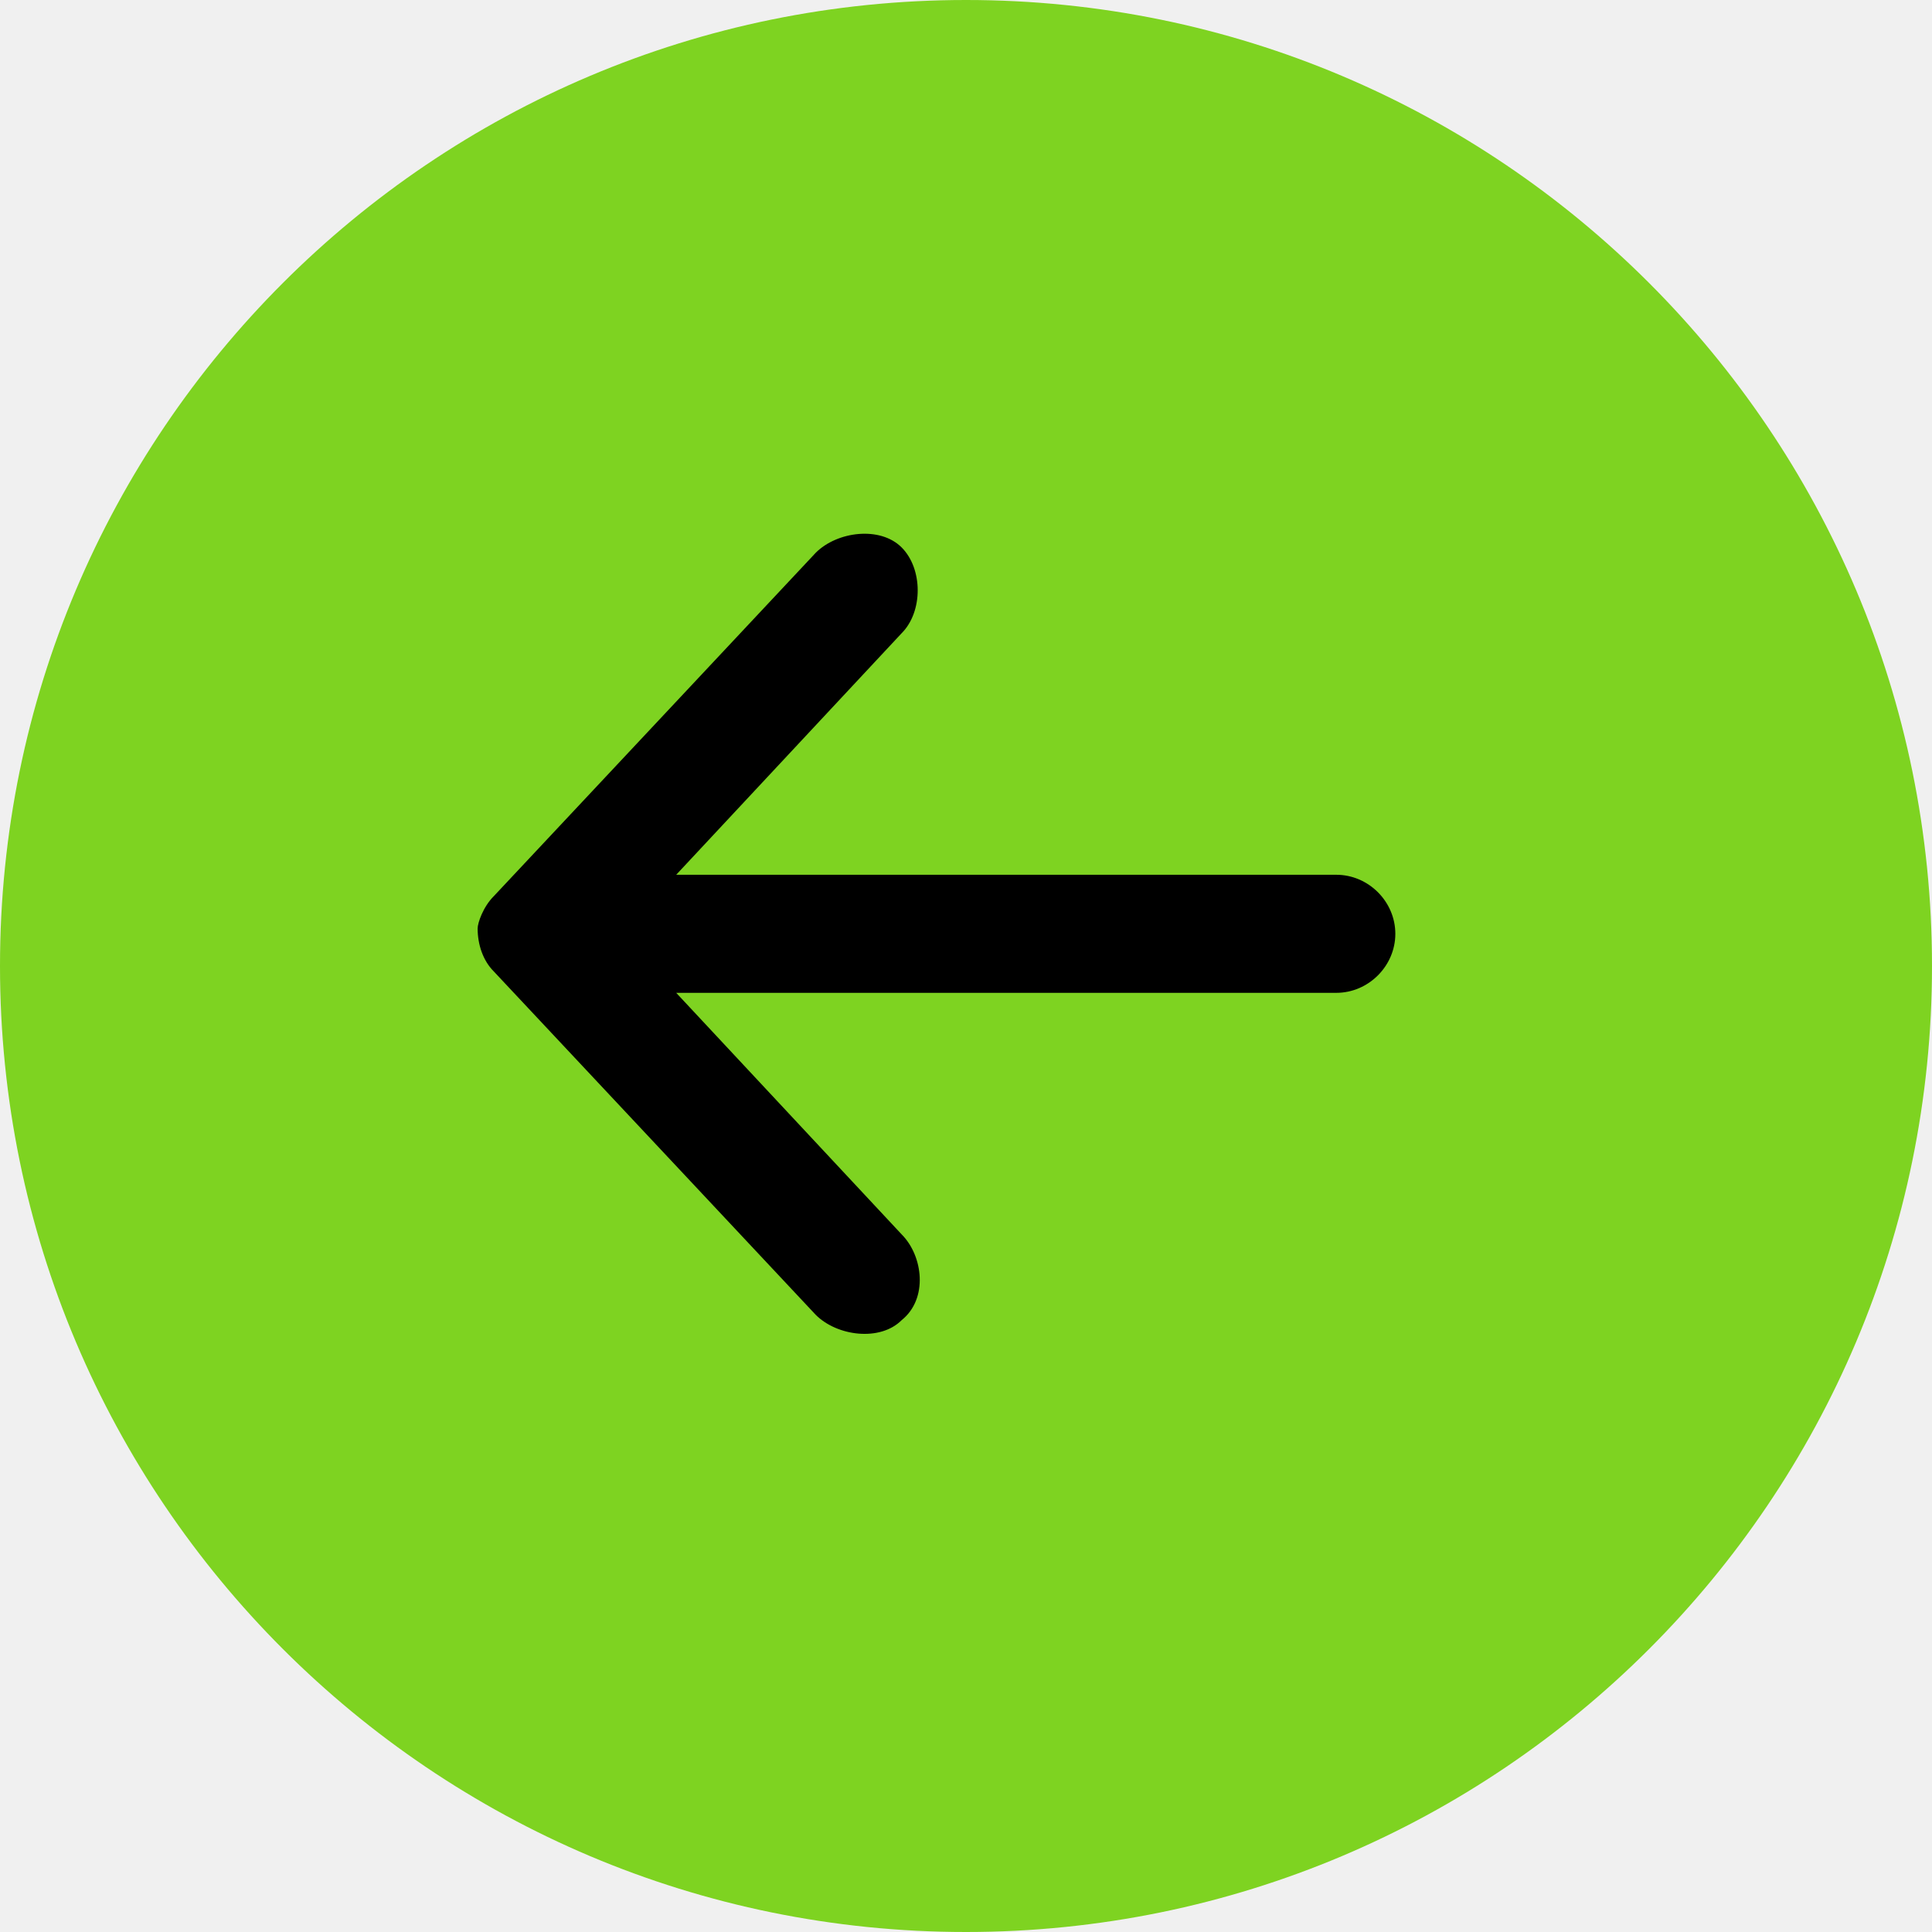
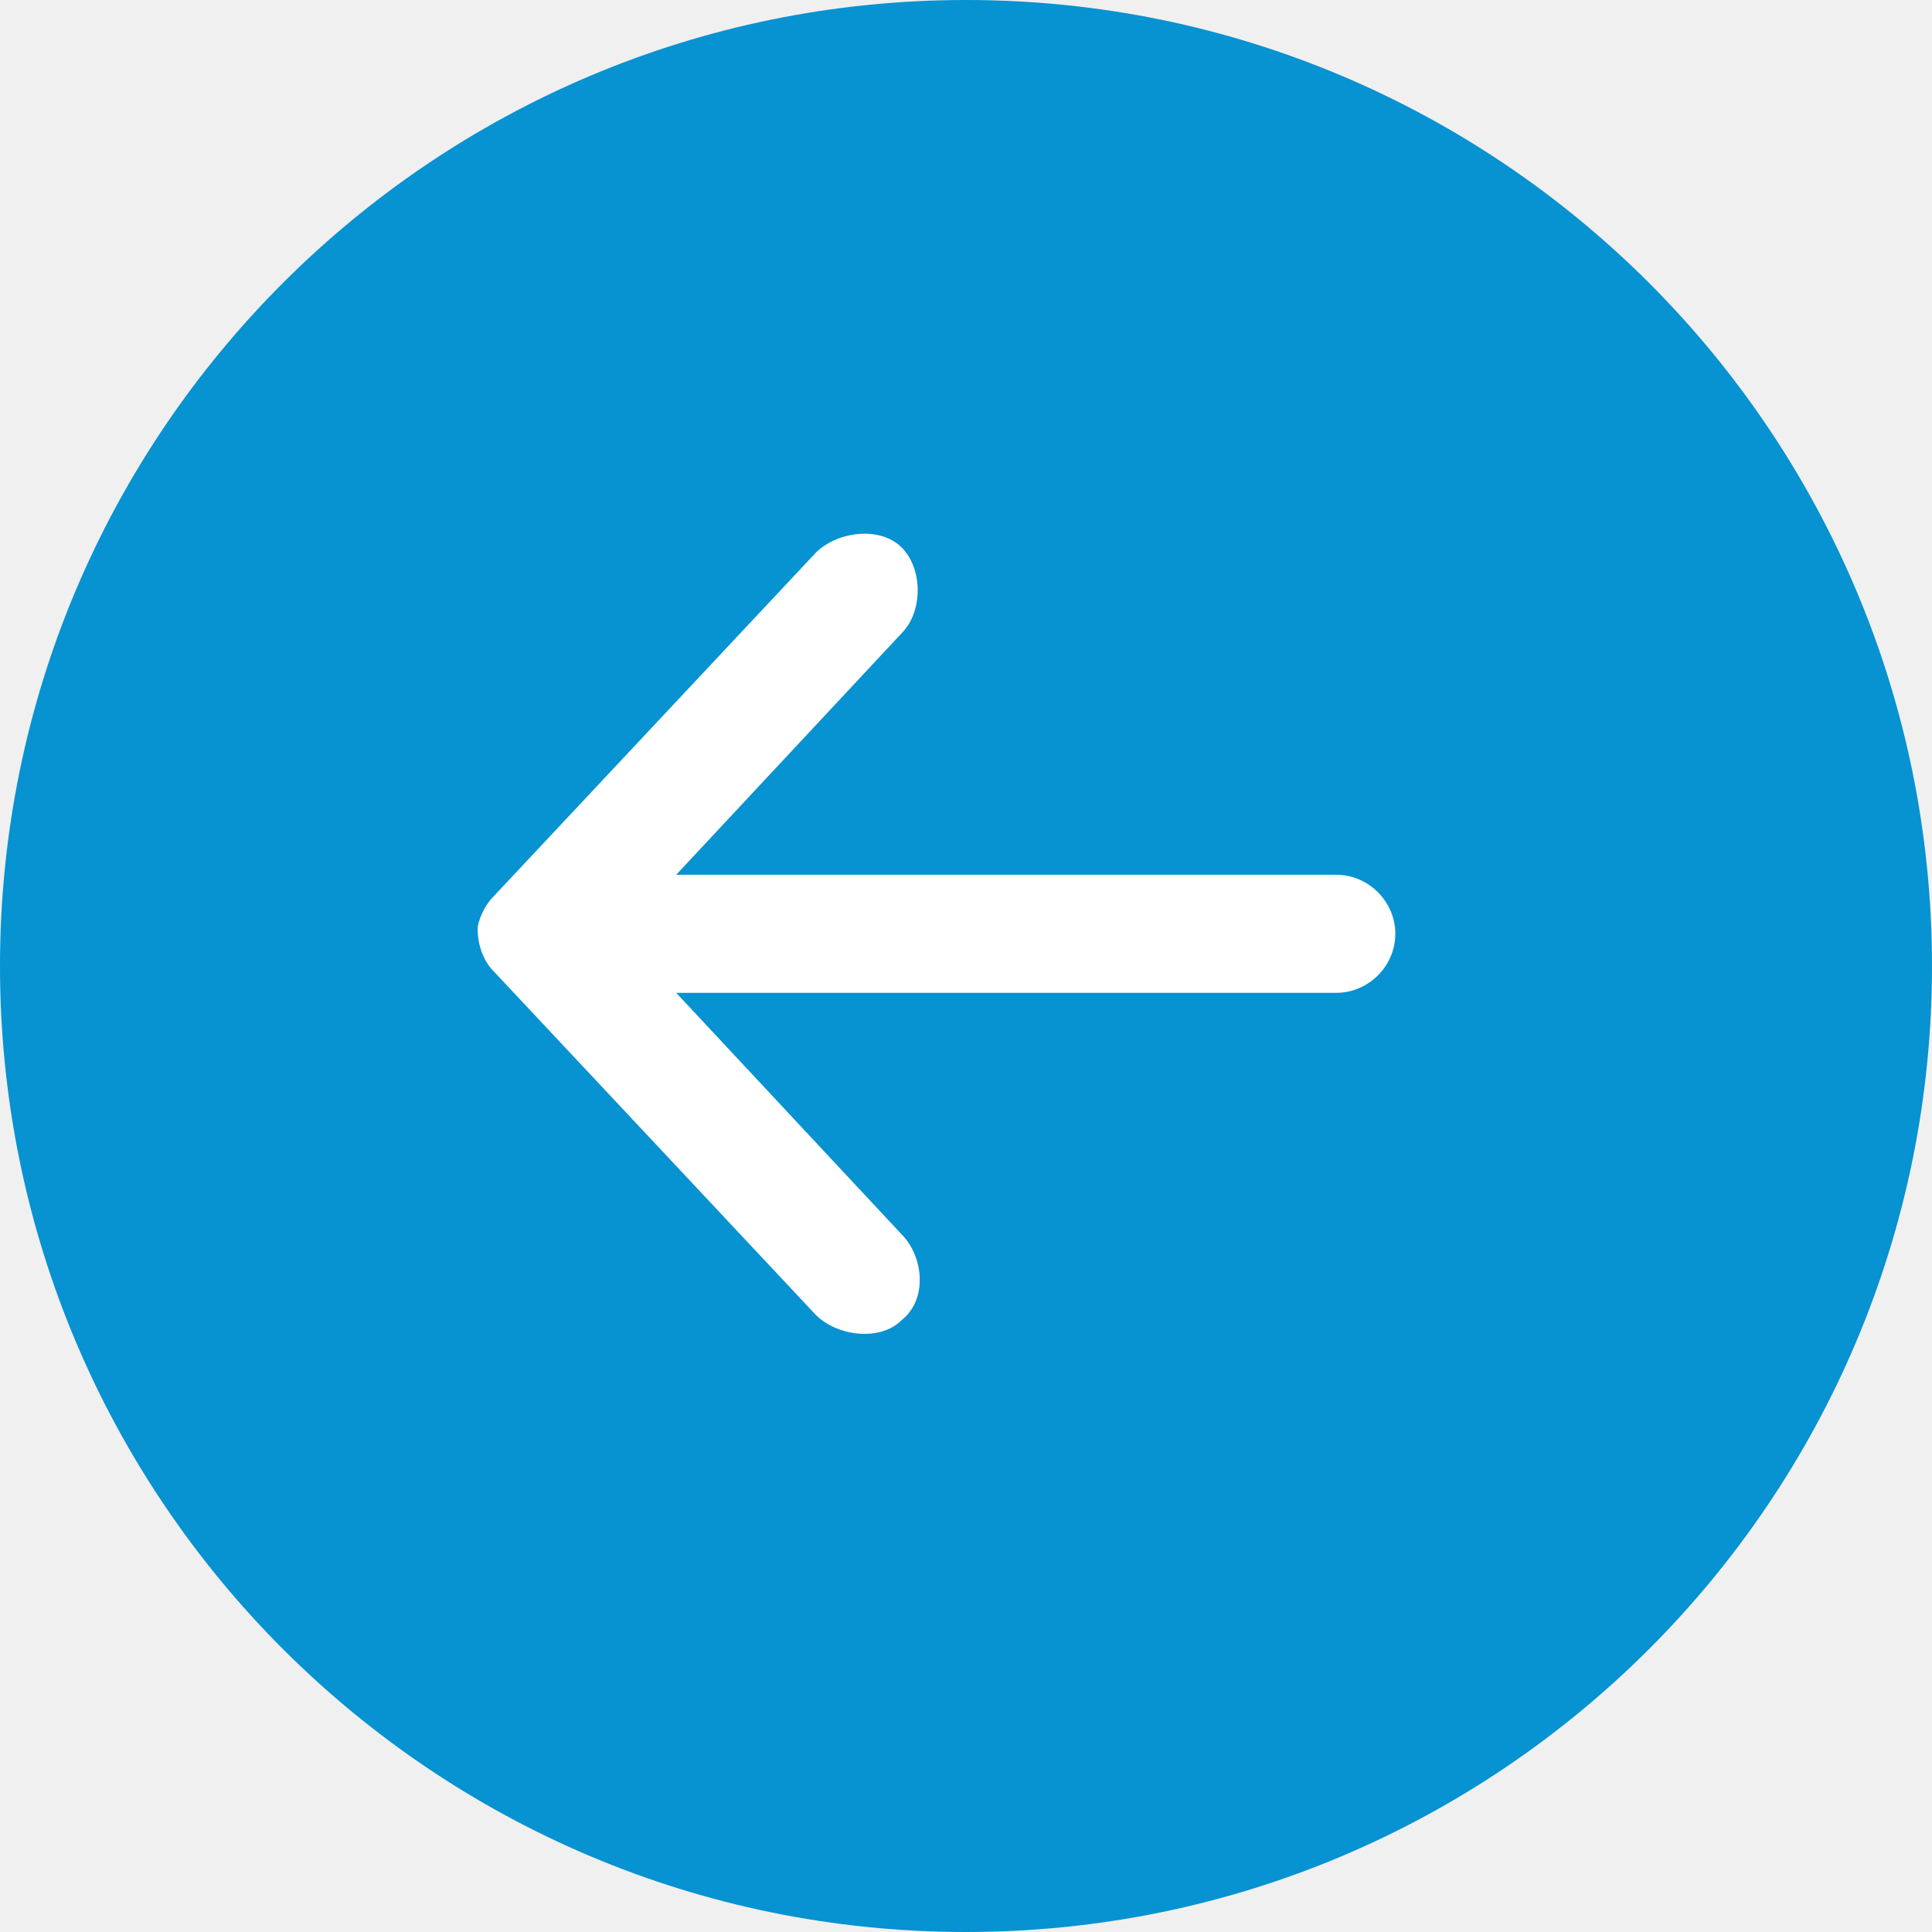
- <svg xmlns="http://www.w3.org/2000/svg" width="36px" height="36px" viewBox="0 0 36 36" version="1.1">
-   <defs />
-   <g id="Page-1" stroke="none" stroke-width="1" fill="none" fill-rule="evenodd">
-     <g id="arrow_icon_left" transform="translate(18, 18) scale(-1, 1) translate(-18, -18) " fill-rule="nonzero">
-       <circle id="Oval-3" fill="#7ED321" cx="18" cy="18" r="18" />
-       <path d="M26.8,16.7 L20.8,10.3 C20.4,9.9 19.6,9.8 19.2,10.2 C18.8,10.6 18.8,11.4 19.2,11.8 L23.4,16.3 L11.1,16.3 C10.5,16.3 10,16.8 10,17.4 C10,18 10.5,18.5 11.1,18.5 L23.4,18.5 L19.2,23 C18.8,23.4 18.7,24.2 19.2,24.6 C19.6,25 20.4,24.9 20.8,24.5 L26.8,18.1 C27,17.9 27.1,17.6 27.1,17.3 C27.1,17.2 27,16.9 26.8,16.7 Z" id="Shape" fill="#000000" />
+ <svg xmlns="http://www.w3.org/2000/svg" version="1.1" id="Layer_1" x="0px" y="0px" width="36px" height="36px" viewBox="0 0 36 36" style="enable-background:new 0 0 36 36;" xml:space="preserve">
+   <style type="text/css">
+ 	.st0{fill:#0792D1;}
+ 	.st1{fill:#FFFFFF;}
+ </style>
+   <g id="Page-1">
+     <g id="arrow_icon_left" transform="translate(18, 18) scale(-1, 1) translate(-18, -18) ">
+       <circle id="Oval-3" class="st0" cx="18" cy="18" r="18" />
+       <path id="Shape" class="st1" d="M26.8,16.7l-6-6.4c-0.4-0.4-1.2-0.5-1.6-0.1s-0.4,1.2,0,1.6l4.2,4.5H11.1c-0.6,0-1.1,0.5-1.1,1.1    s0.5,1.1,1.1,1.1h12.3L19.2,23c-0.4,0.4-0.5,1.2,0,1.6c0.4,0.4,1.2,0.3,1.6-0.1l6-6.4c0.2-0.2,0.3-0.5,0.3-0.8    C27.1,17.2,27,16.9,26.8,16.7z" />
    </g>
  </g>
</svg>
